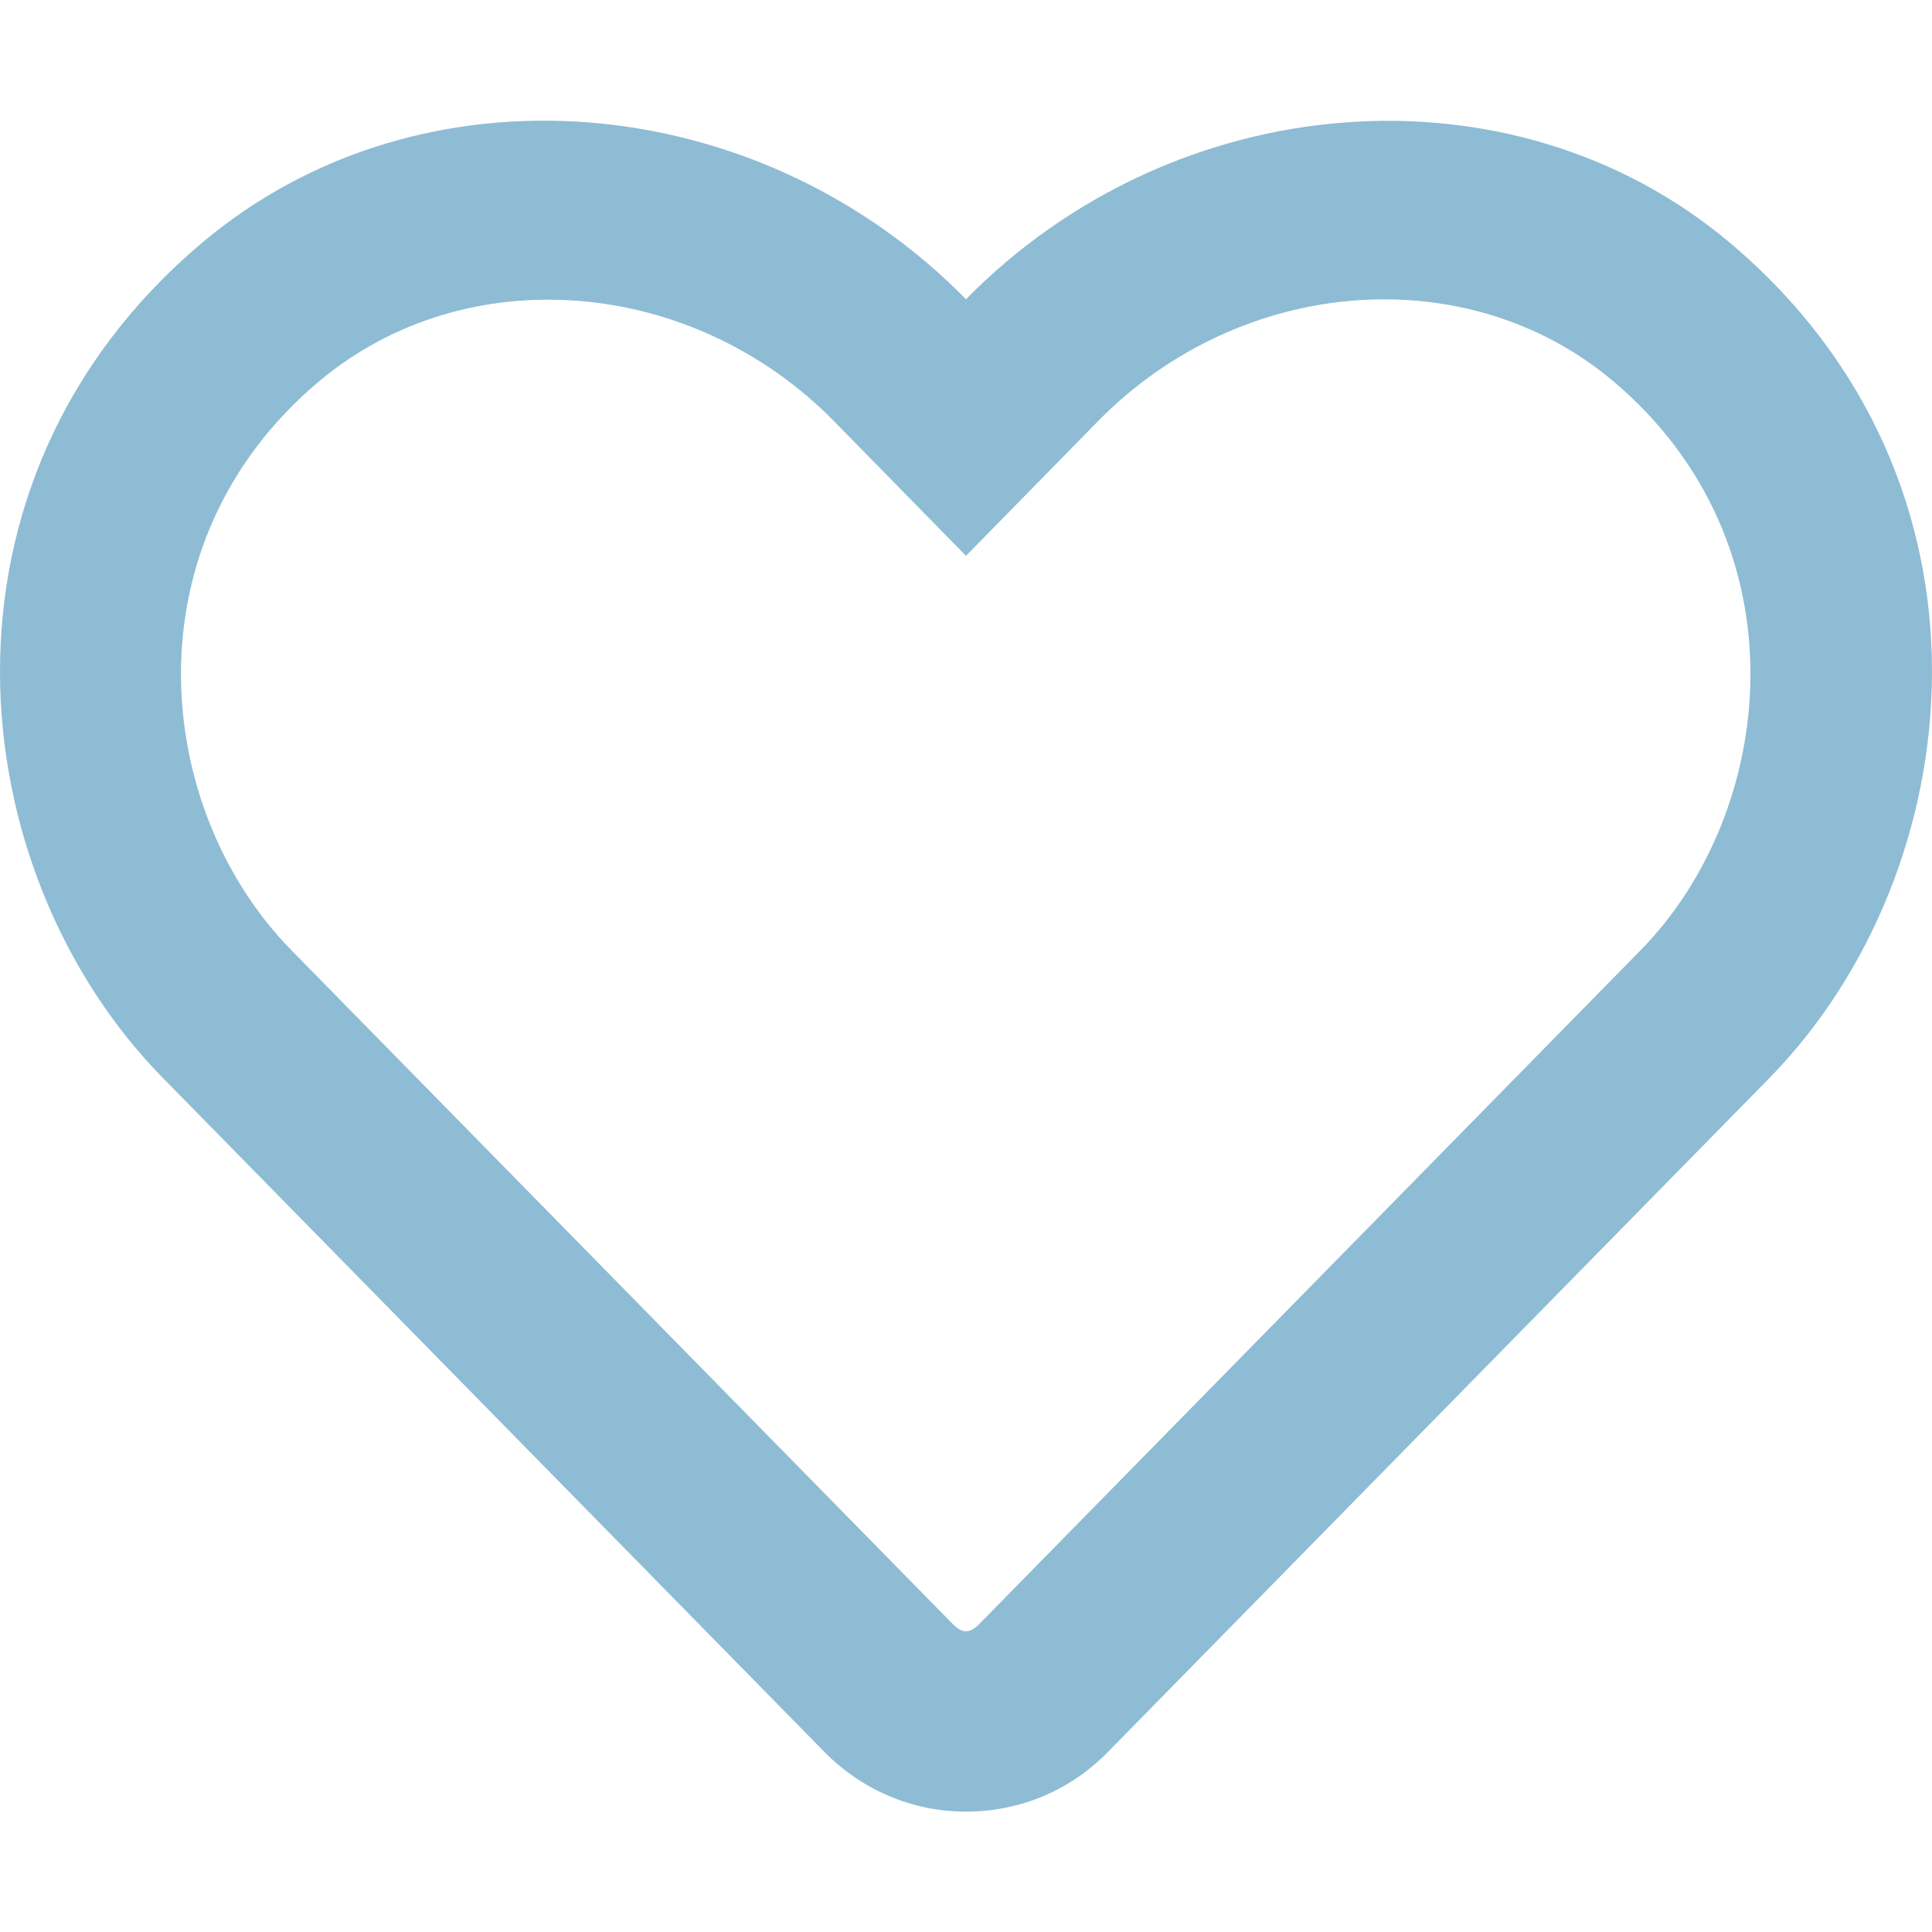
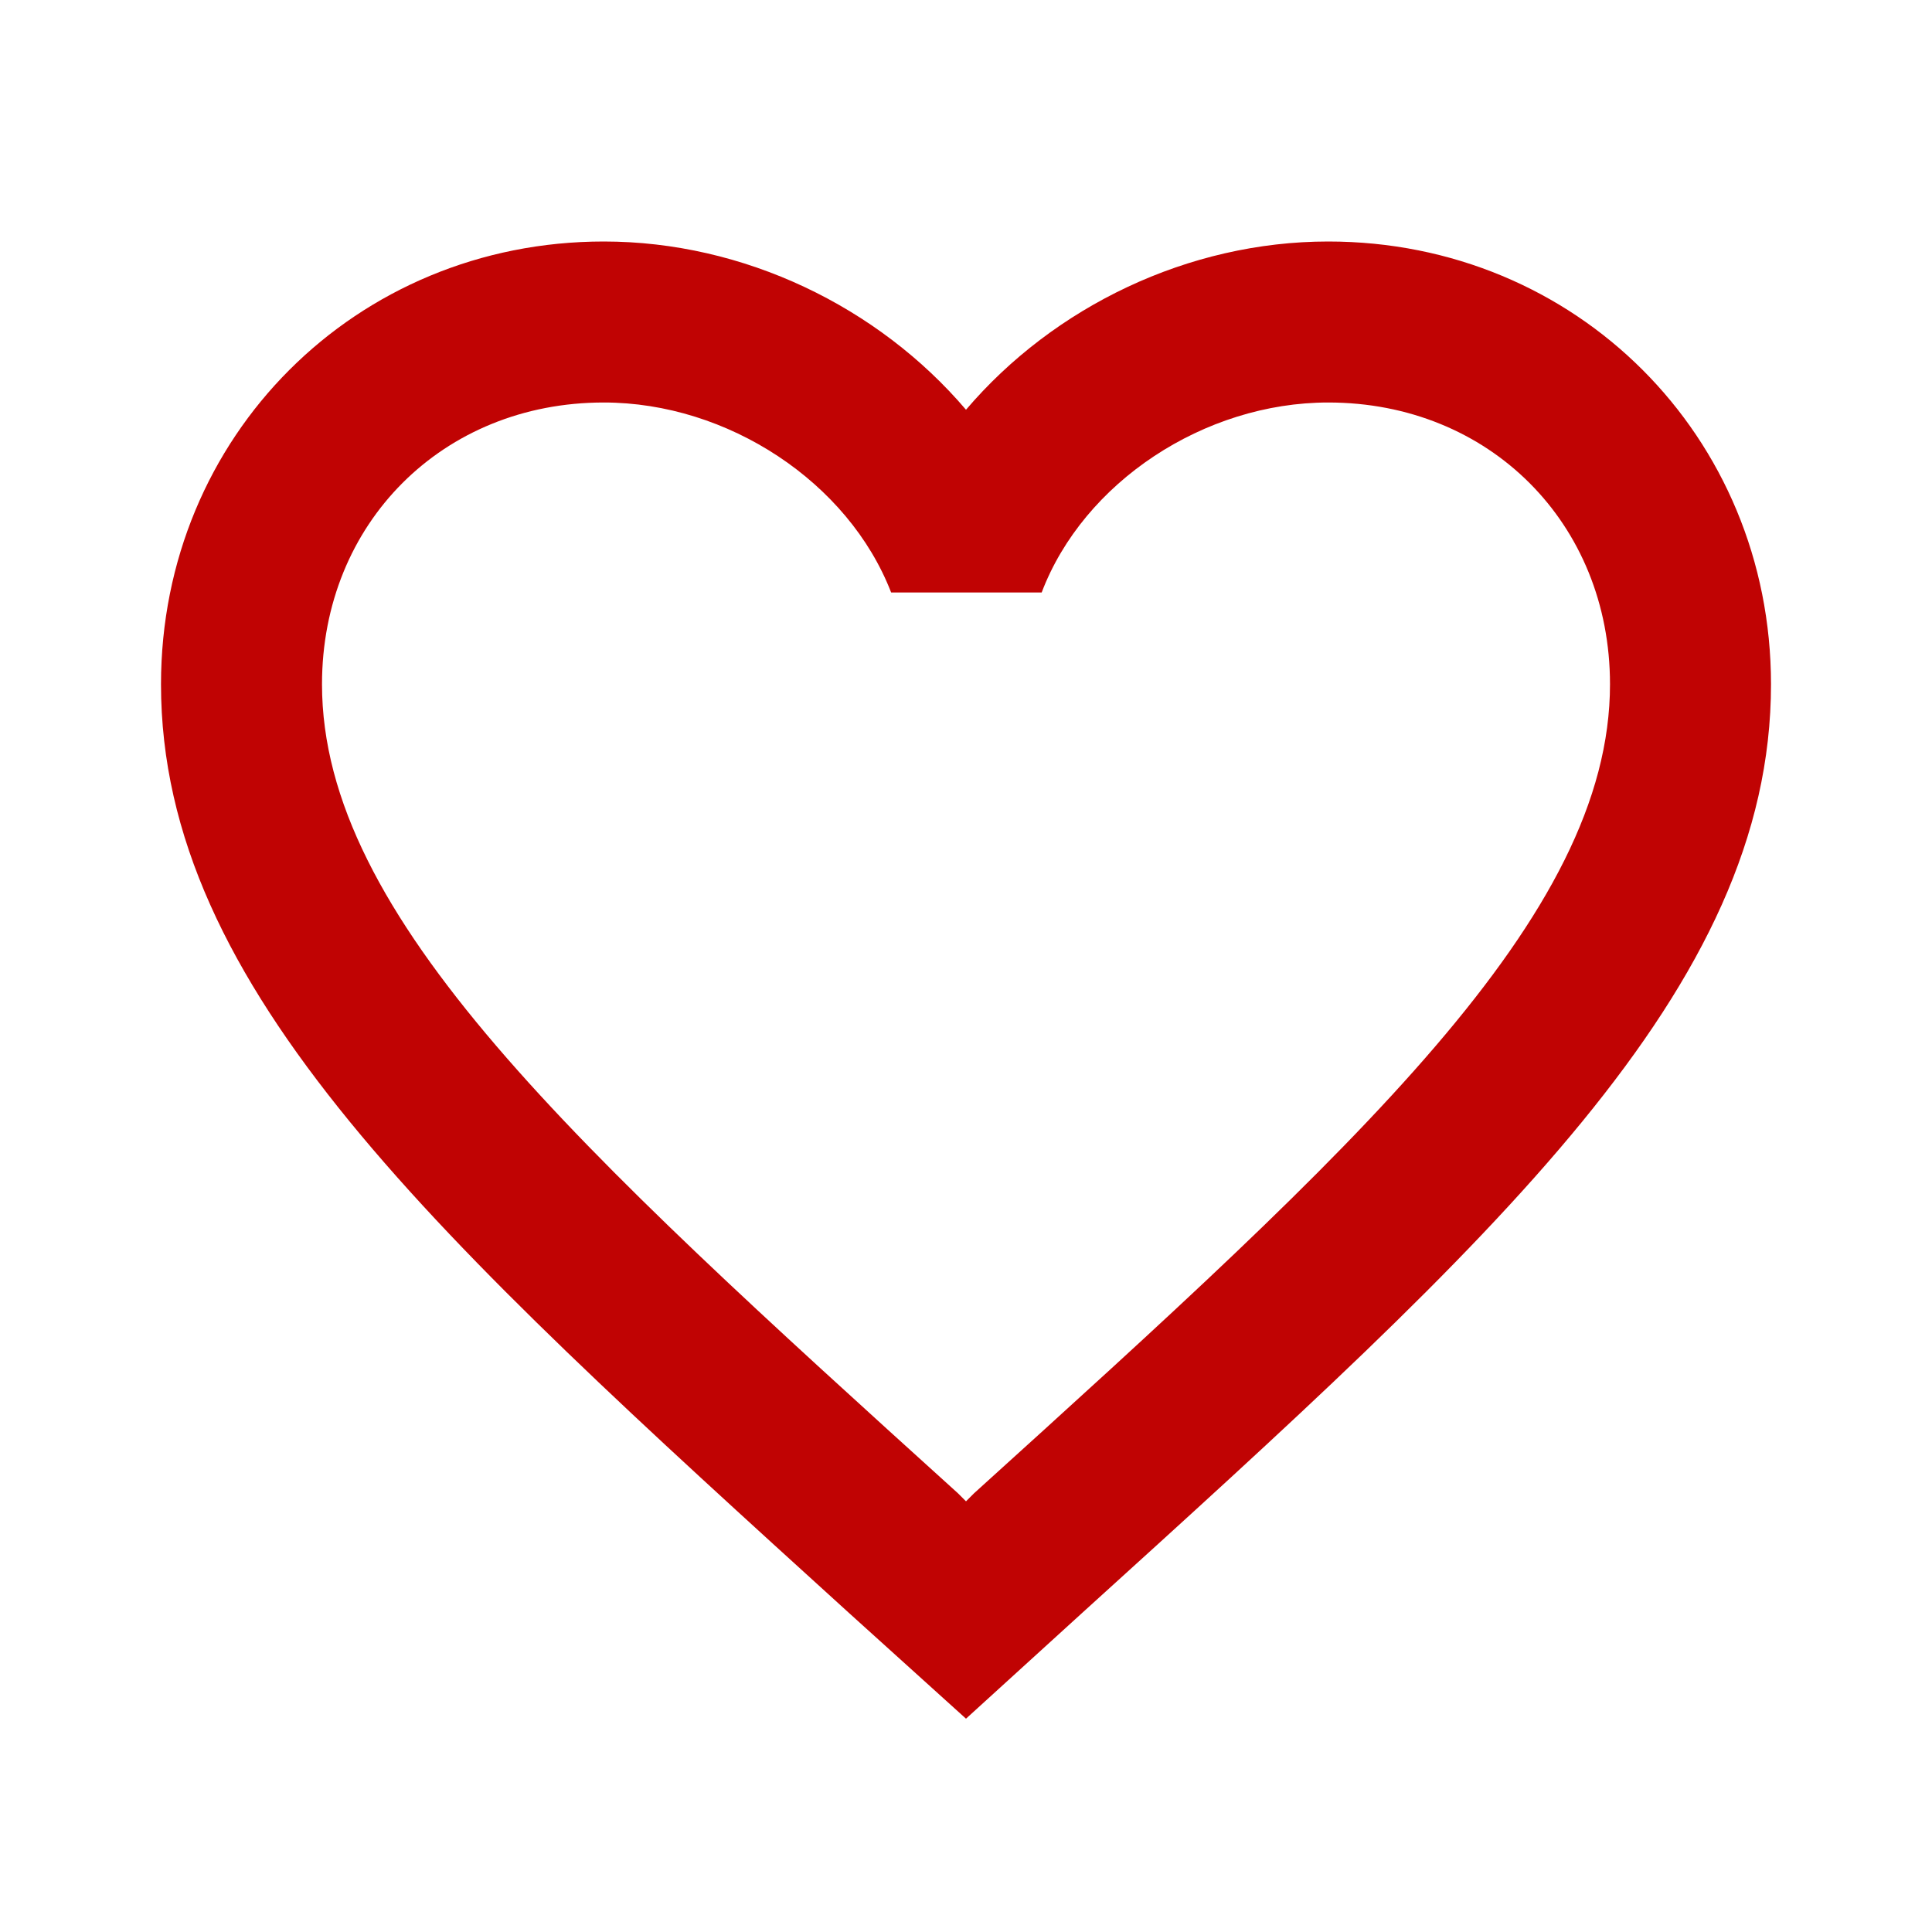
- <svg xmlns="http://www.w3.org/2000/svg" aria-hidden="true" focusable="false" data-prefix="far" data-icon="heart" class="svg-inline--fa fa-heart fa-w-16" role="img" viewBox="0 0 512 512">
-   <path fill="#8ebcd4" d="M458.4 64.3C400.6 15.7 311.3 23 256 79.3 200.7 23 111.4 15.6 53.6 64.3-21.6 127.6-10.6 230.8 43 285.5l175.4 178.7c10 10.2 23.4 15.9 37.6 15.9 14.3 0 27.6-5.6 37.6-15.8L469 285.6c53.5-54.7 64.7-157.9-10.6-221.3zm-23.6 187.5L259.4 430.5c-2.4 2.4-4.4 2.4-6.8 0L77.2 251.8c-36.5-37.2-43.9-107.6 7.3-150.7 38.9-32.7 98.9-27.8 136.5 10.5l35 35.7 35-35.7c37.8-38.5 97.8-43.2 136.5-10.6 51.1 43.1 43.5 113.9 7.3 150.8z" />
+ <svg xmlns="http://www.w3.org/2000/svg" height="24px" viewBox="0 0 24 24" width="24px" fill="#c00303">
+   <path d="M0 0h24v24H0V0z" fill="none" />
+   <path d="M16.5 3c-1.74 0-3.41.81-4.5 2.09C10.91 3.81 9.24 3 7.5 3 4.42 3 2 5.42 2 8.5c0 3.78 3.4 6.86 8.55 11.54L12 21.35l1.45-1.32C18.6 15.36 22 12.28 22 8.5 22 5.42 19.58 3 16.5 3zm-4.4 15.55l-.1.1-.1-.1C7.14 14.24 4 11.39 4 8.5 4 6.5 5.5 5 7.5 5c1.54 0 3.04.99 3.57 2.36h1.87C13.46 5.99 14.96 5 16.5 5c2 0 3.5 1.5 3.5 3.5 0 2.89-3.14 5.74-7.9 10.05z" />
</svg>
